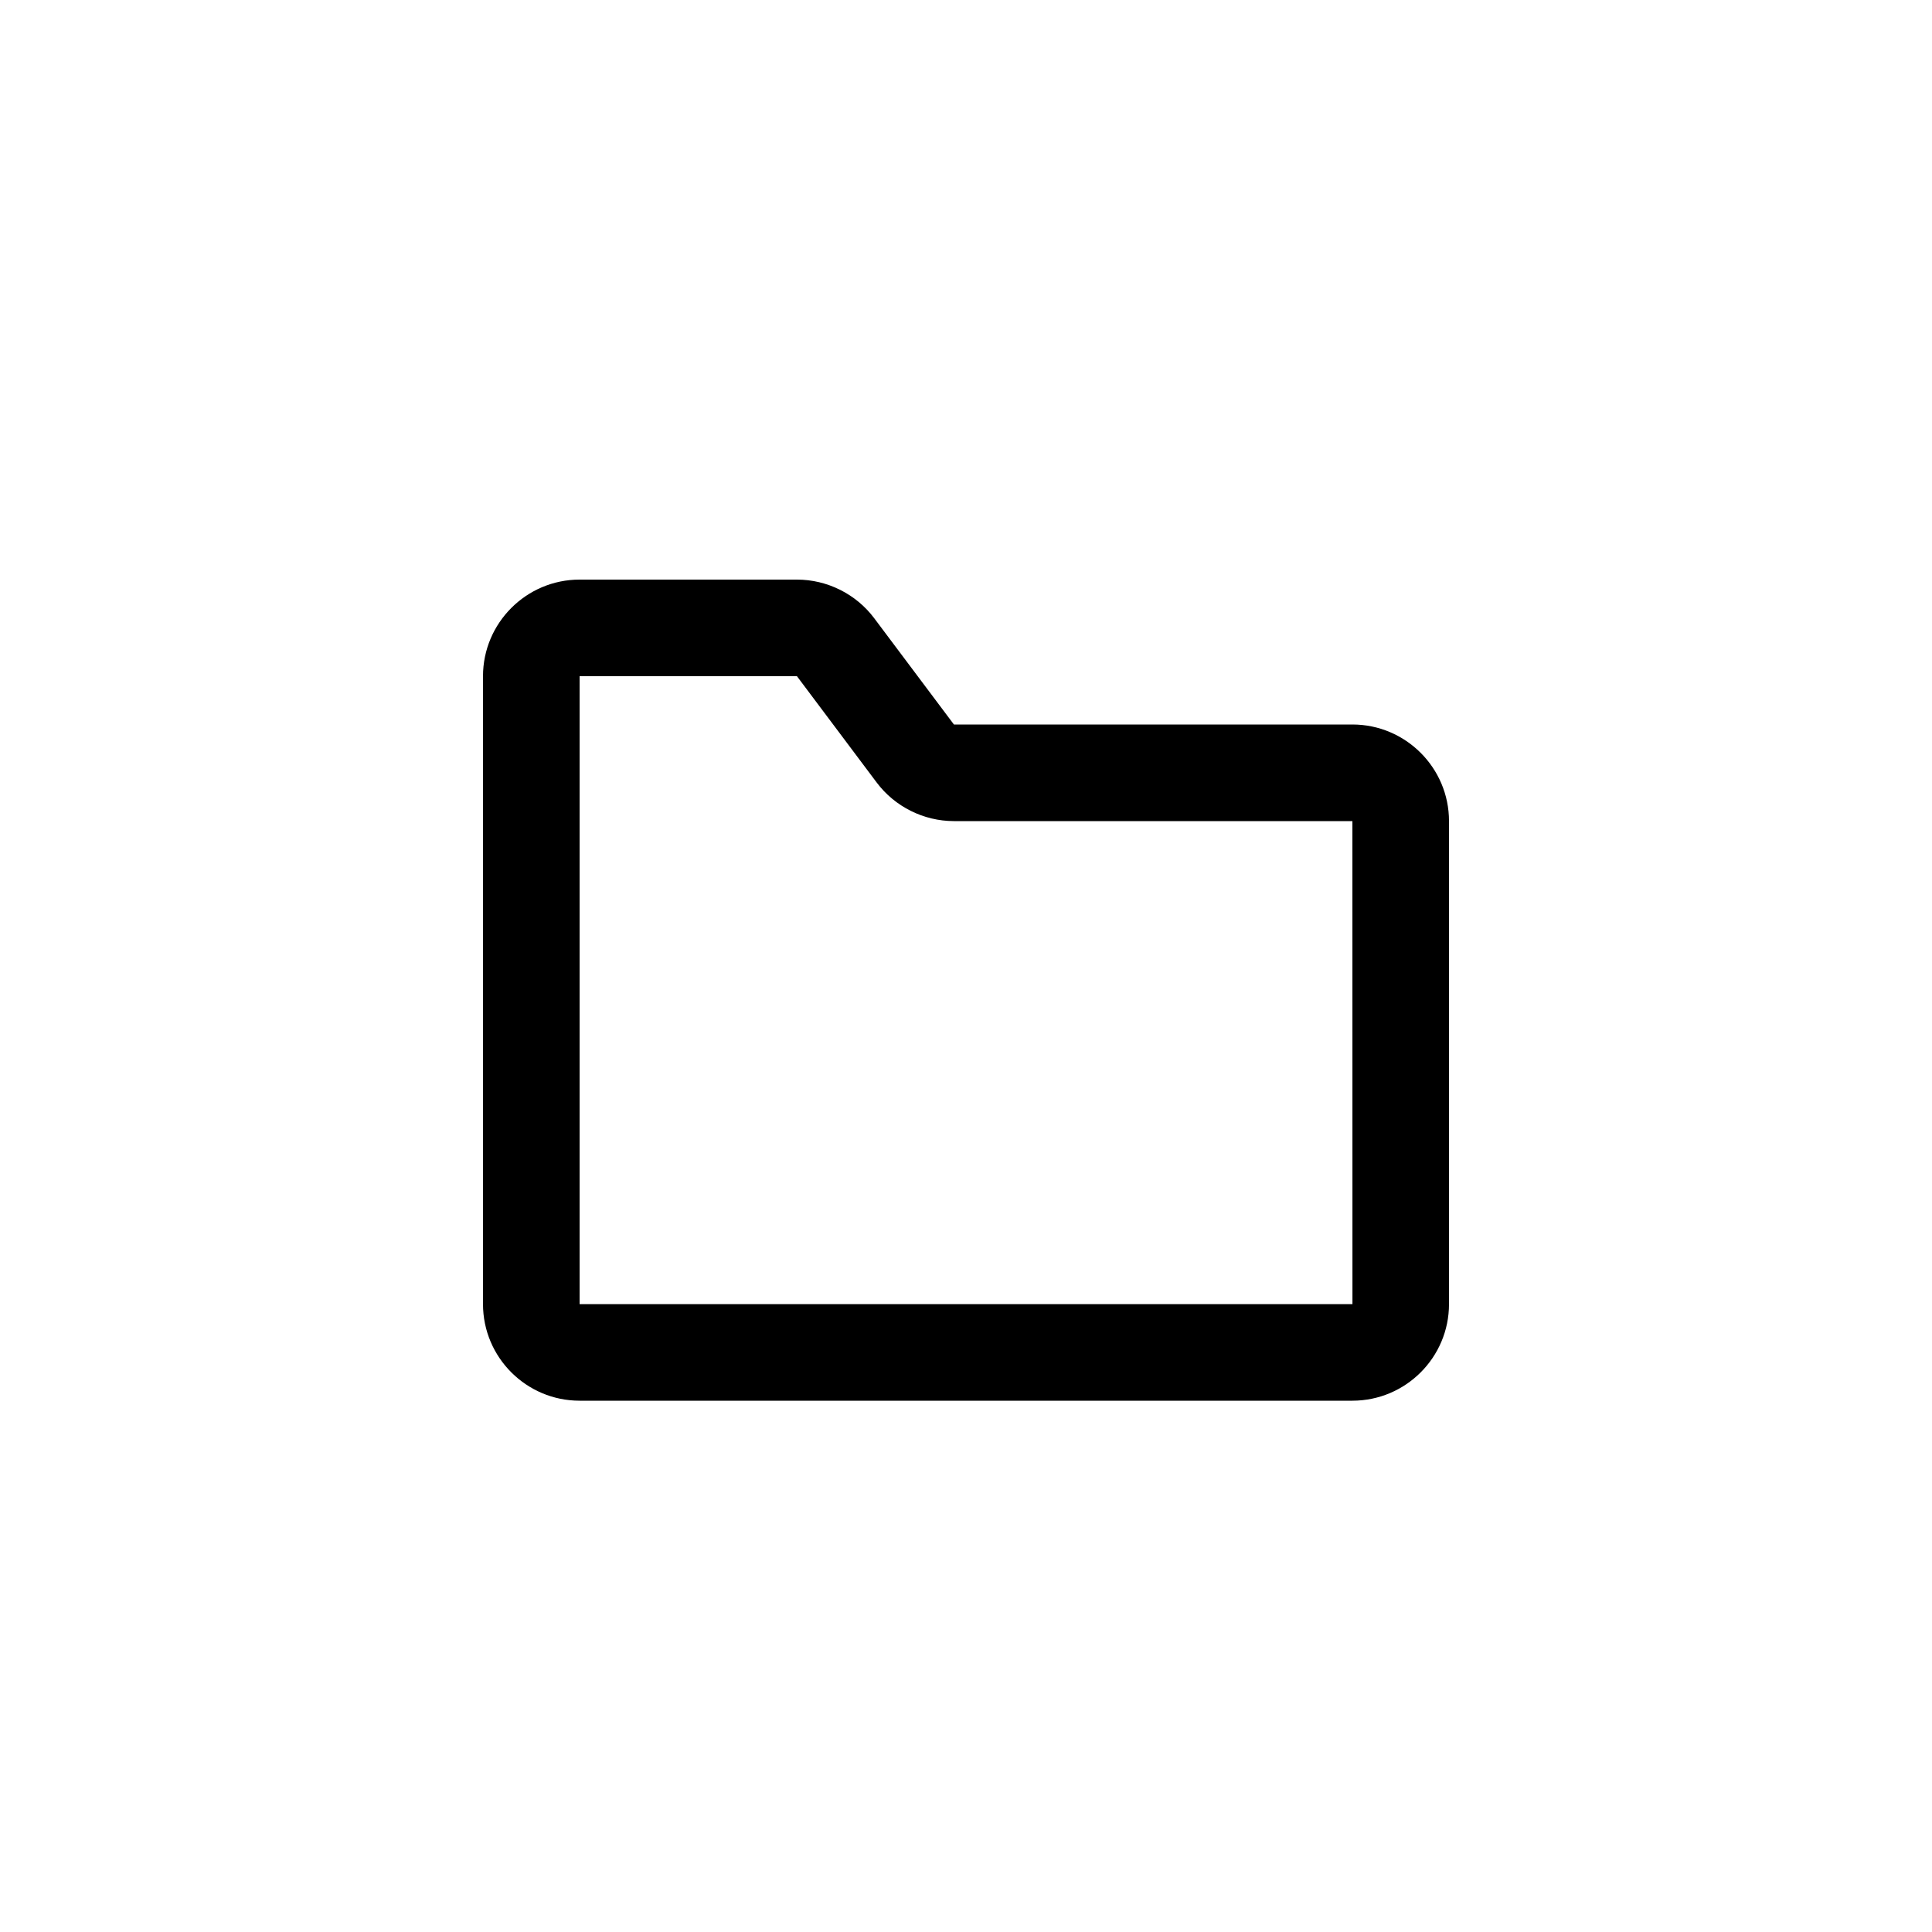
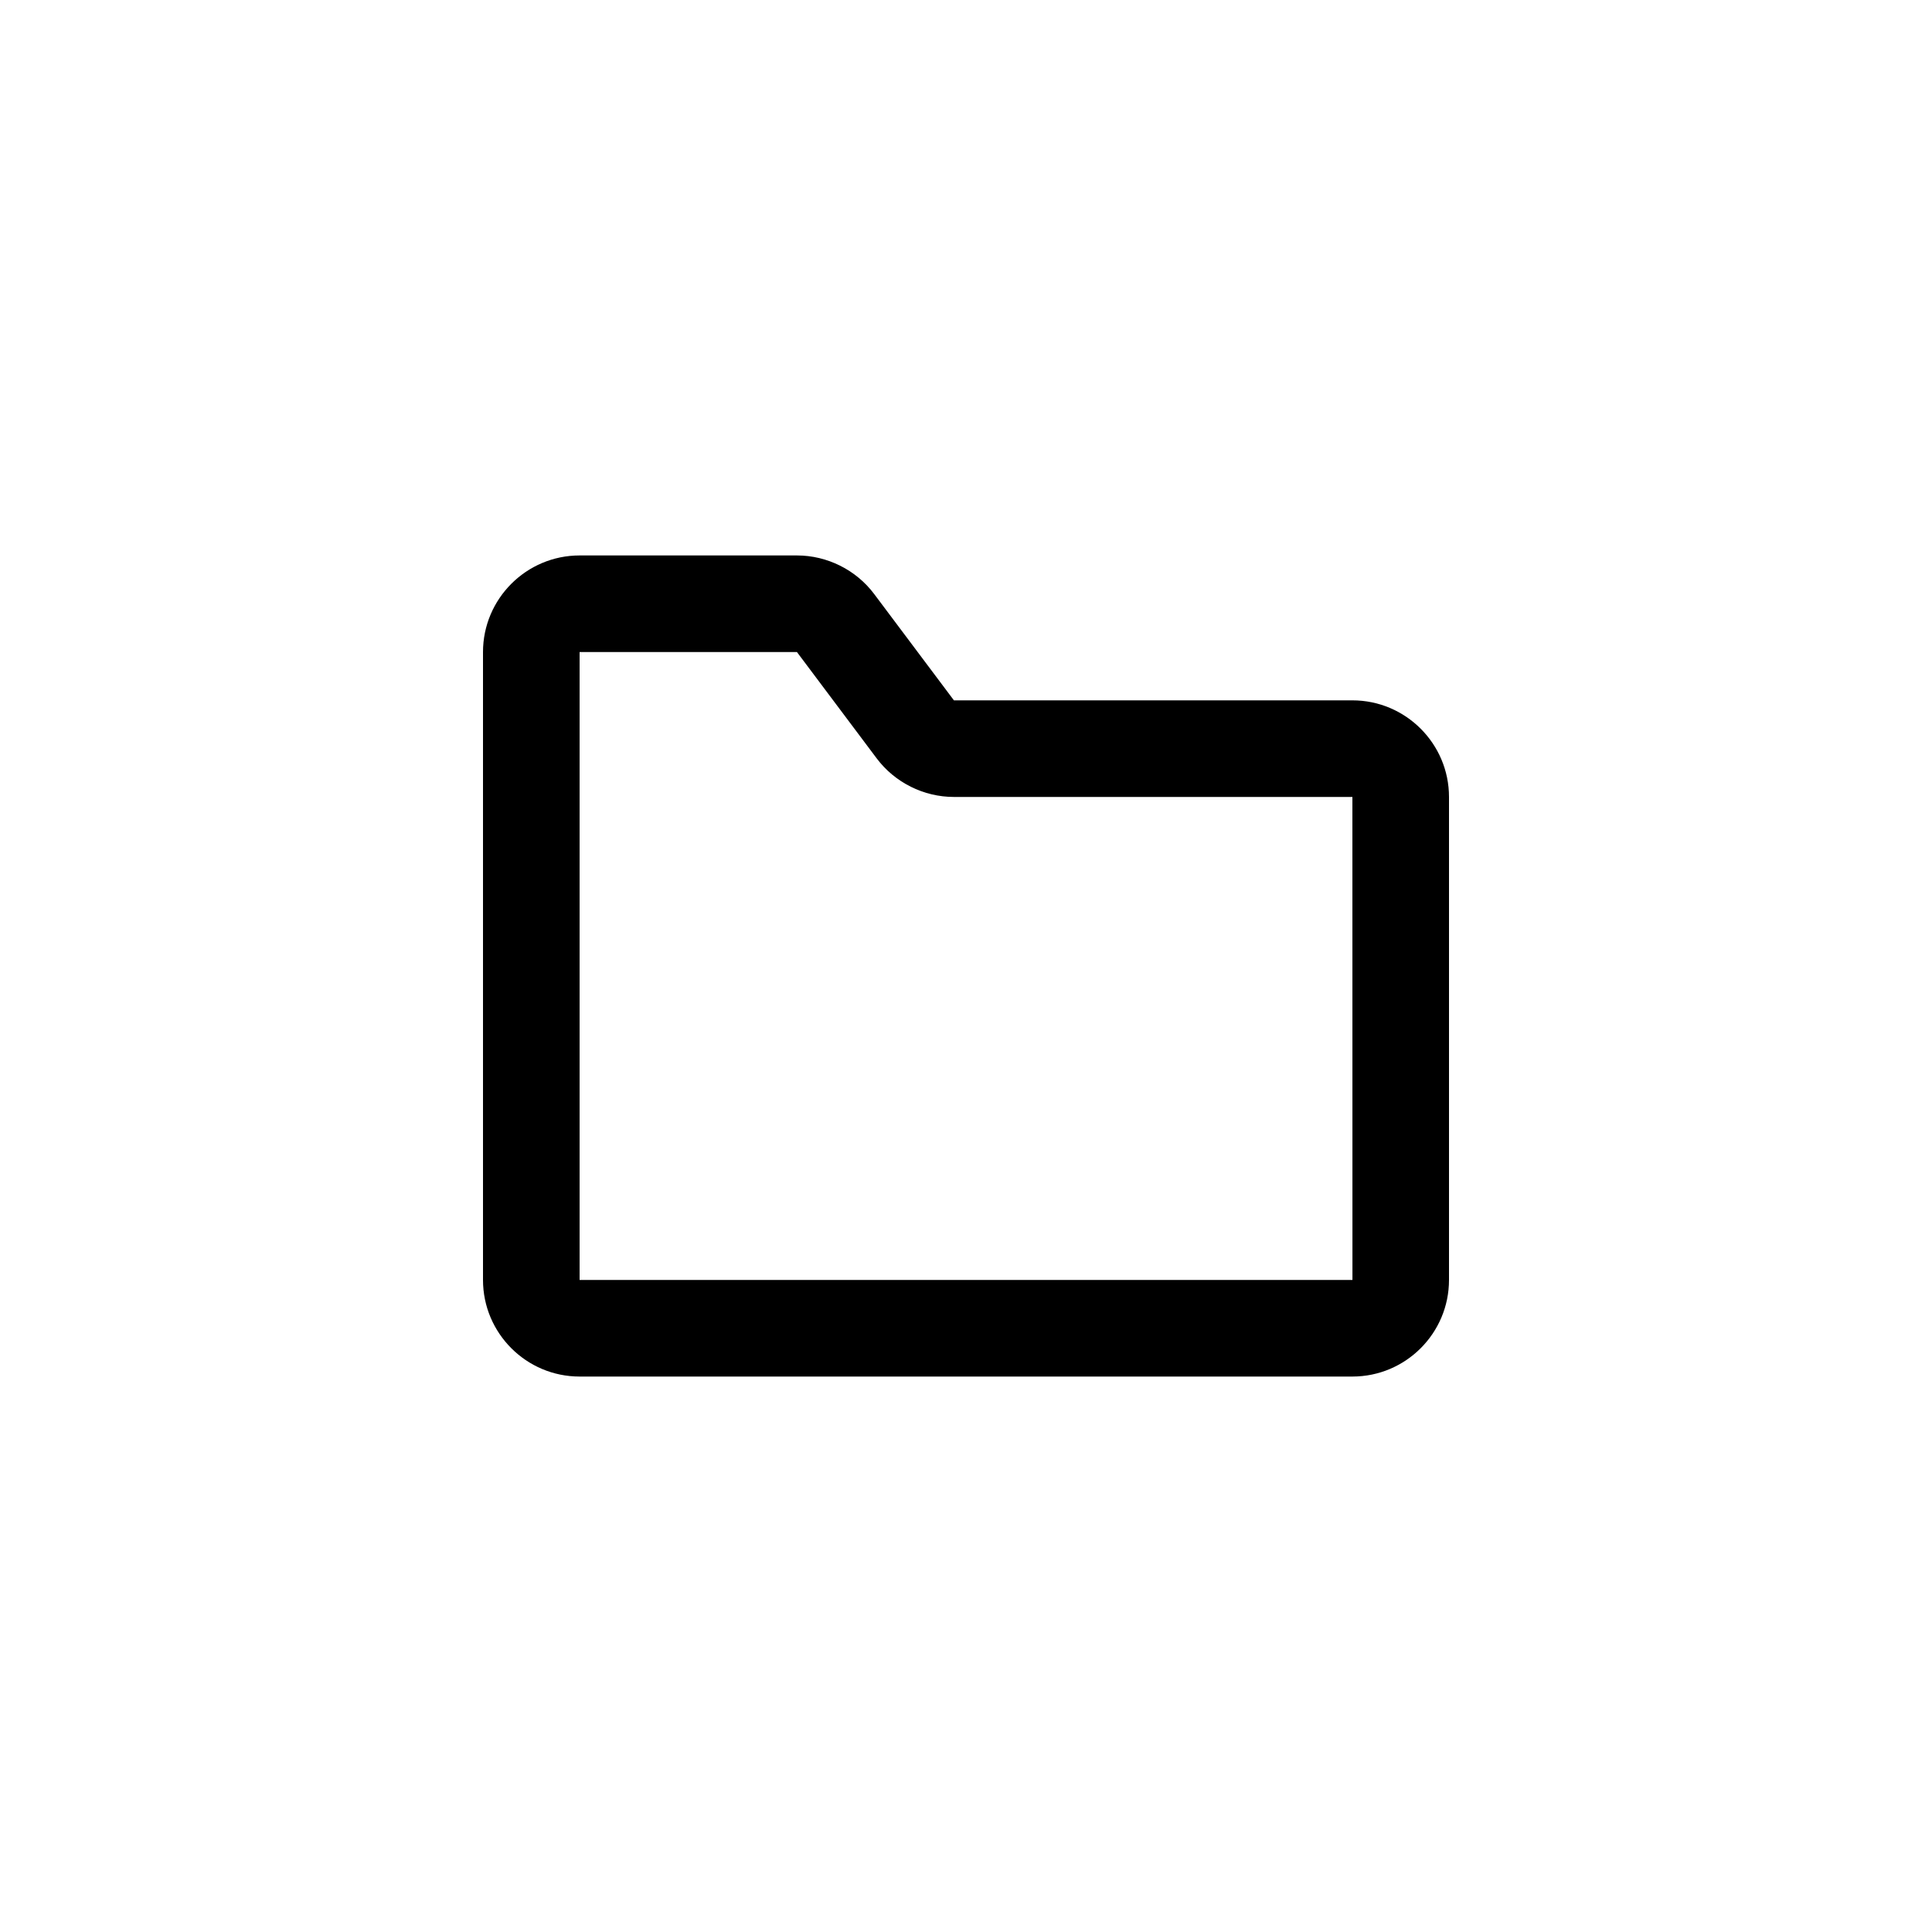
<svg xmlns="http://www.w3.org/2000/svg" height="1200" viewBox="0 0 1200 1200" width="1200">
-   <path d="m840 450c33.09 0 60 26.94 60 60v300c0 33.09-26.91 60-60 60h-480c-33.09 0-60-26.91-60-60v-390c0-33.06 26.91-60 60-60h135c18.78 0 36.75 8.97 48 24l49.5 66zm-480 360h480.03l-.03-300h-247.5c-18.78 0-36.75-8.97-48-24l-49.5-66h-135z" fill-rule="evenodd" />
+   <path d="m840 435c33.09 0 60 26.94 60 60v300c0 33.09-26.91 60-60 60h-480c-33.09 0-60-26.91-60-60v-390c0-33.06 26.91-60 60-60h135c18.78 0 36.75 8.97 48 24l49.5 66zm-480 360h480.03l-.03-300h-247.5c-18.78 0-36.75-8.97-48-24l-49.5-66h-135z" fill-rule="evenodd" />
</svg>
